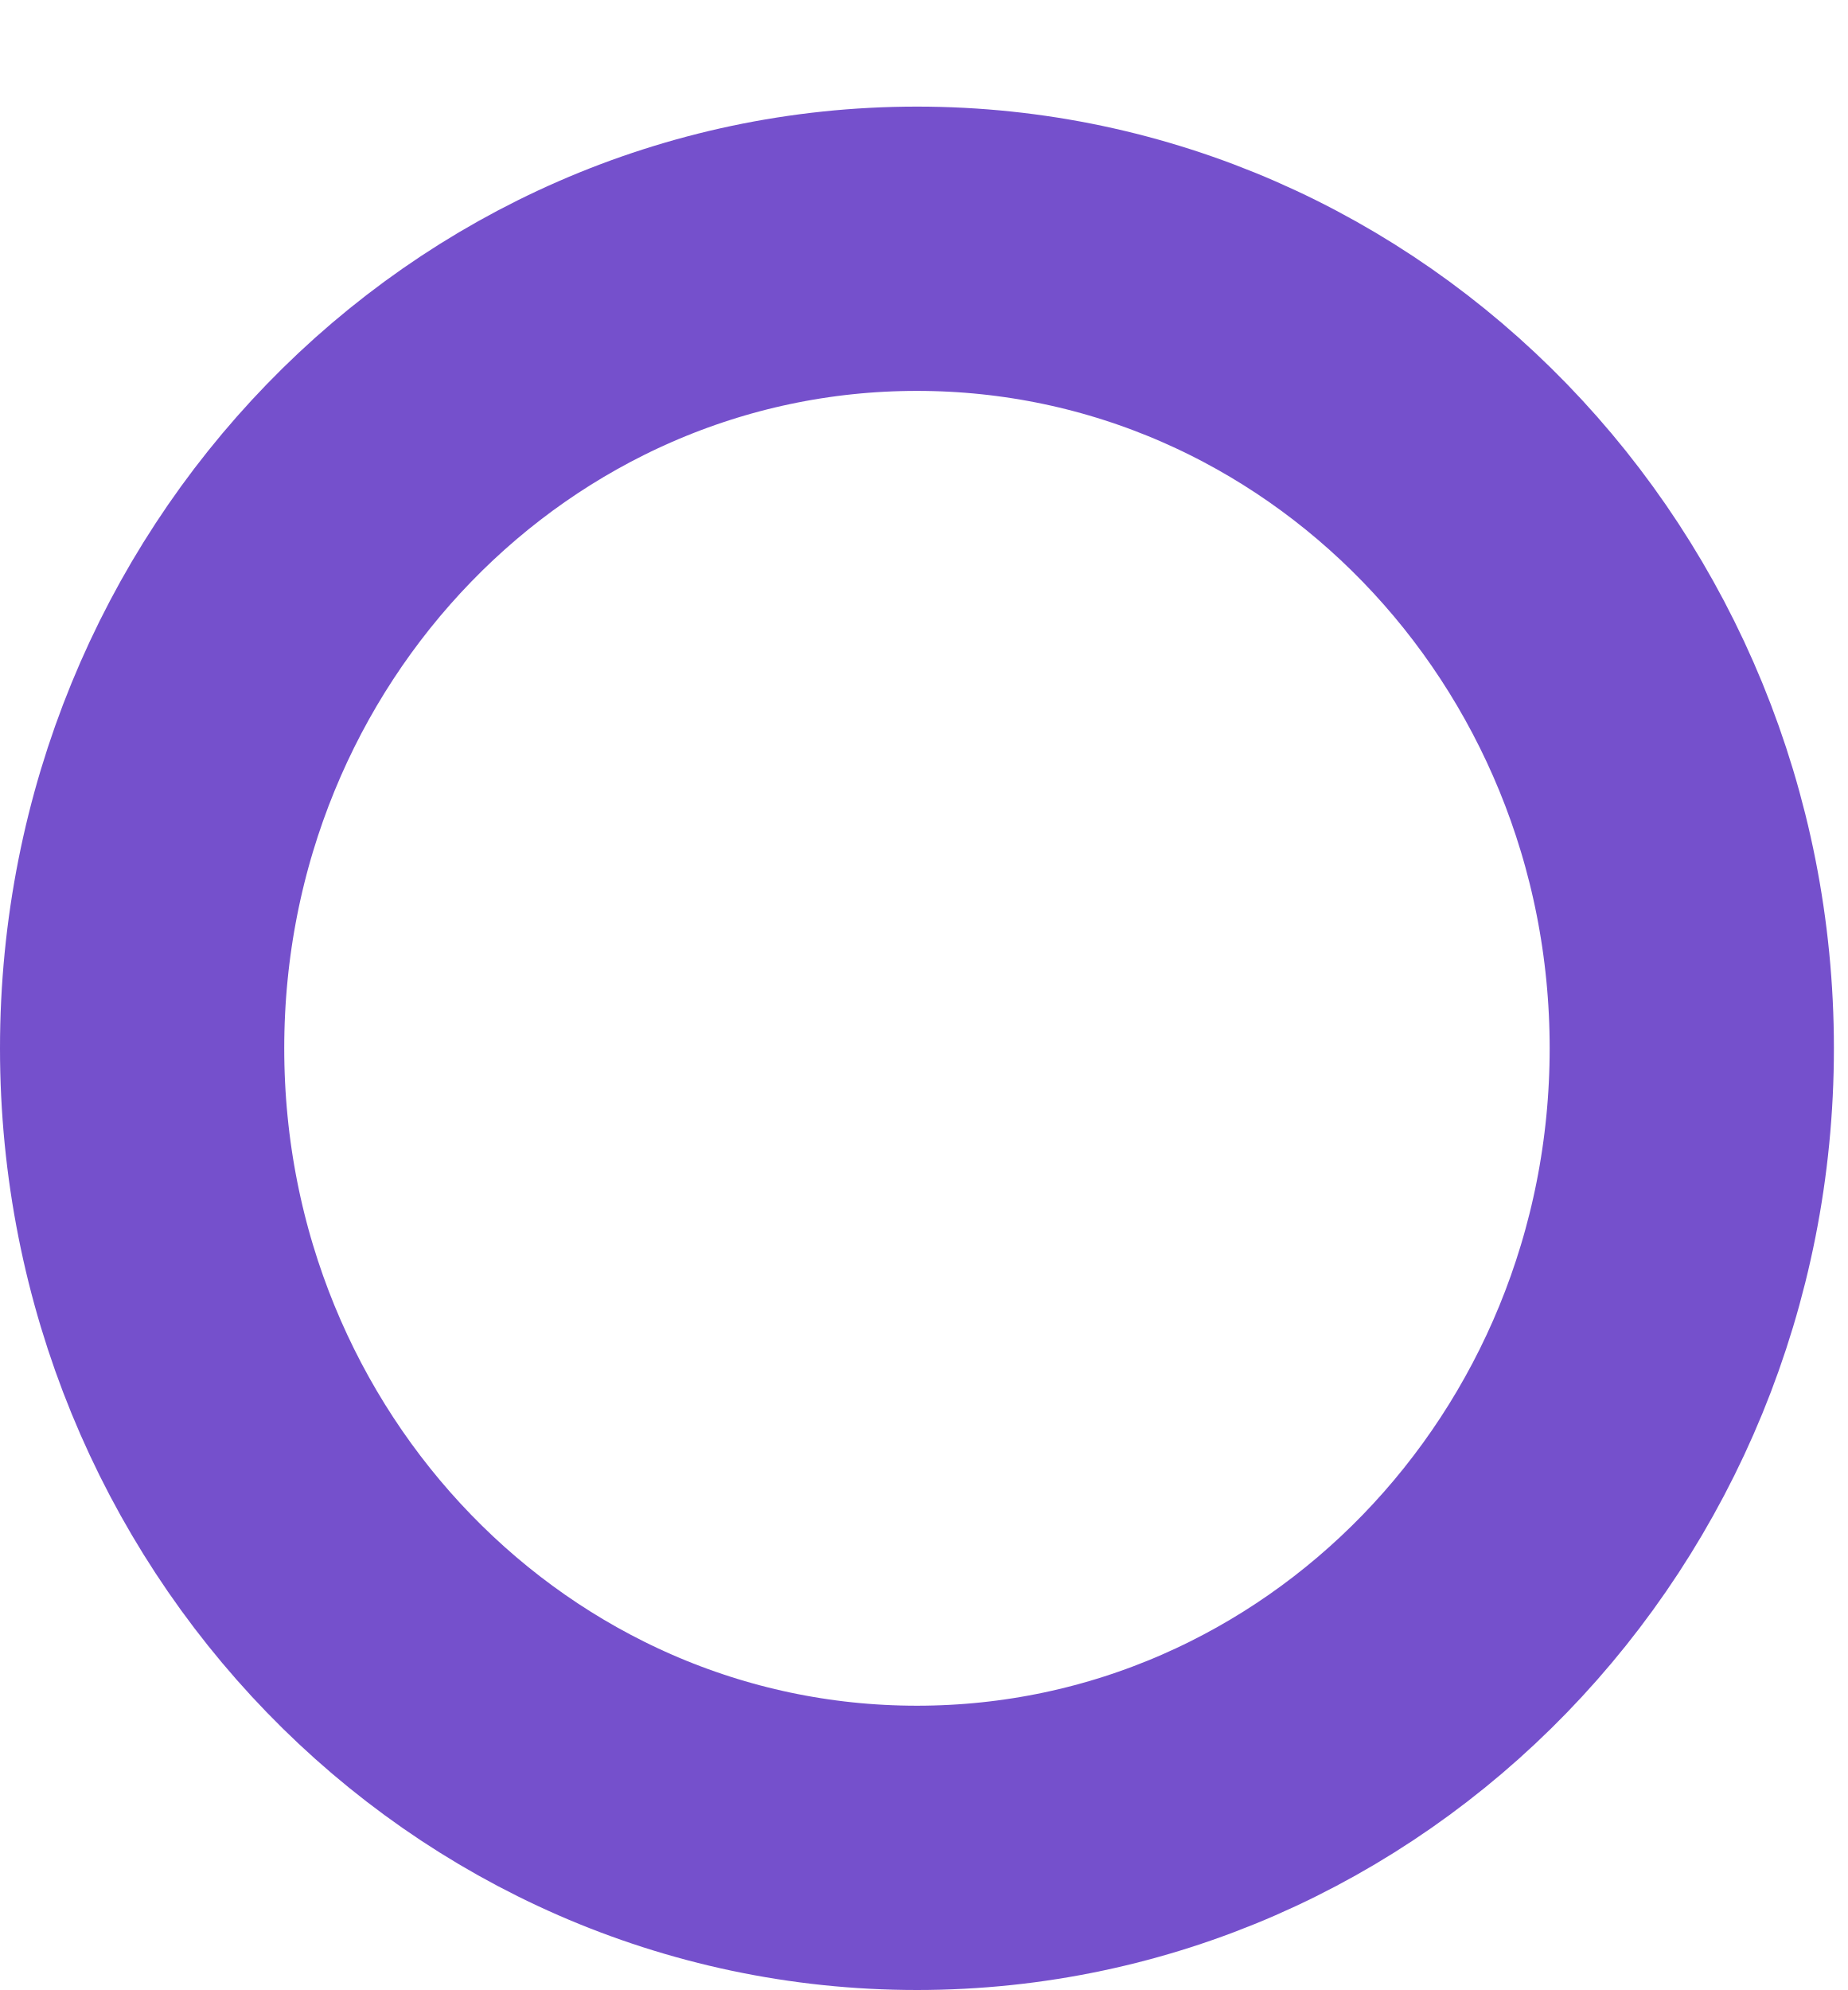
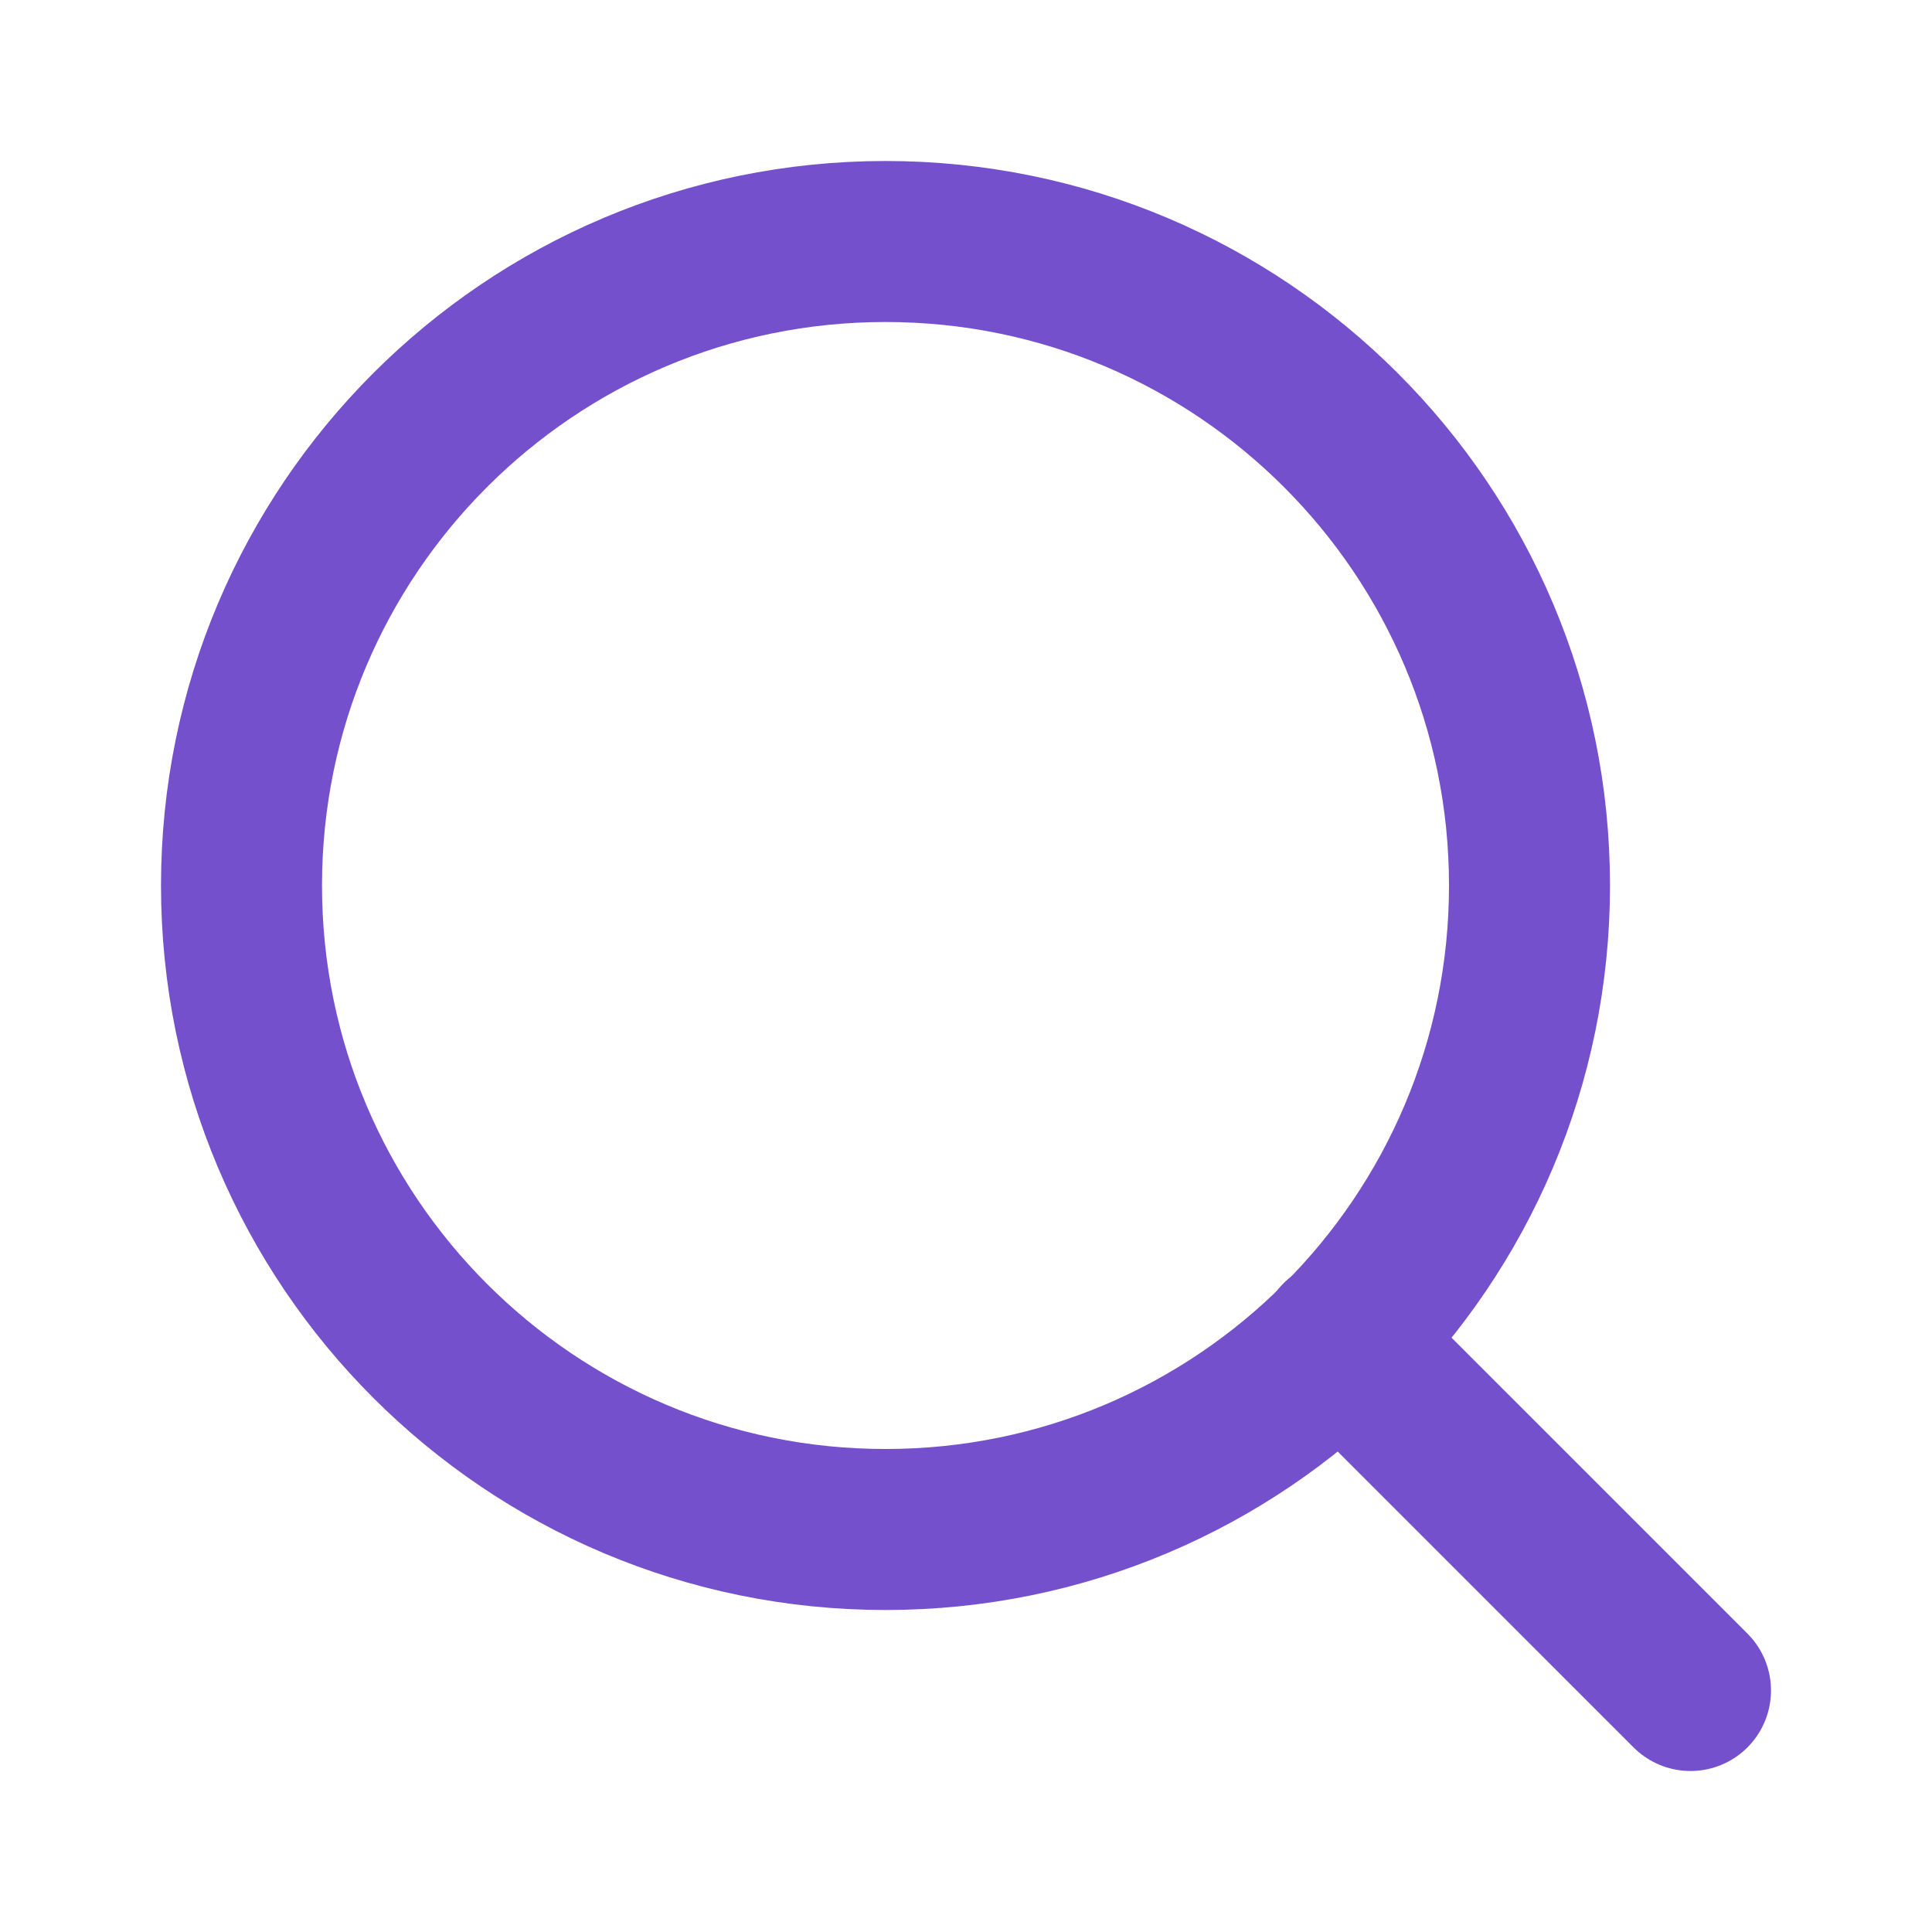
- <svg xmlns="http://www.w3.org/2000/svg" width="13" height="14" viewBox="0 0 13 14" fill="none">
-   <path d="M6.452 13C9.463 13 11.904 10.482 11.904 7.375C11.904 4.268 9.463 1.75 6.452 1.75C3.441 1.75 1 4.268 1 7.375C1 10.482 3.441 13 6.452 13Z" stroke="#7550CC" stroke-width="2" stroke-linecap="round" stroke-linejoin="round" />
+ <svg xmlns="http://www.w3.org/2000/svg" width="24" height="24" viewBox="0 0 24 24" fill="none">
+   <path d="M11 19C15.418 19 19 15.418 19 11C19 6.582 15.418 3 11 3C6.582 3 3 6.582 3 11C3 15.418 6.582 19 11 19Z" stroke="#7550CC" stroke-width="2" stroke-linecap="round" stroke-linejoin="round" />
+   <path d="M21 21L16.65 16.65" stroke="#7550CC" stroke-width="2" stroke-linecap="round" stroke-linejoin="round" />
</svg>
